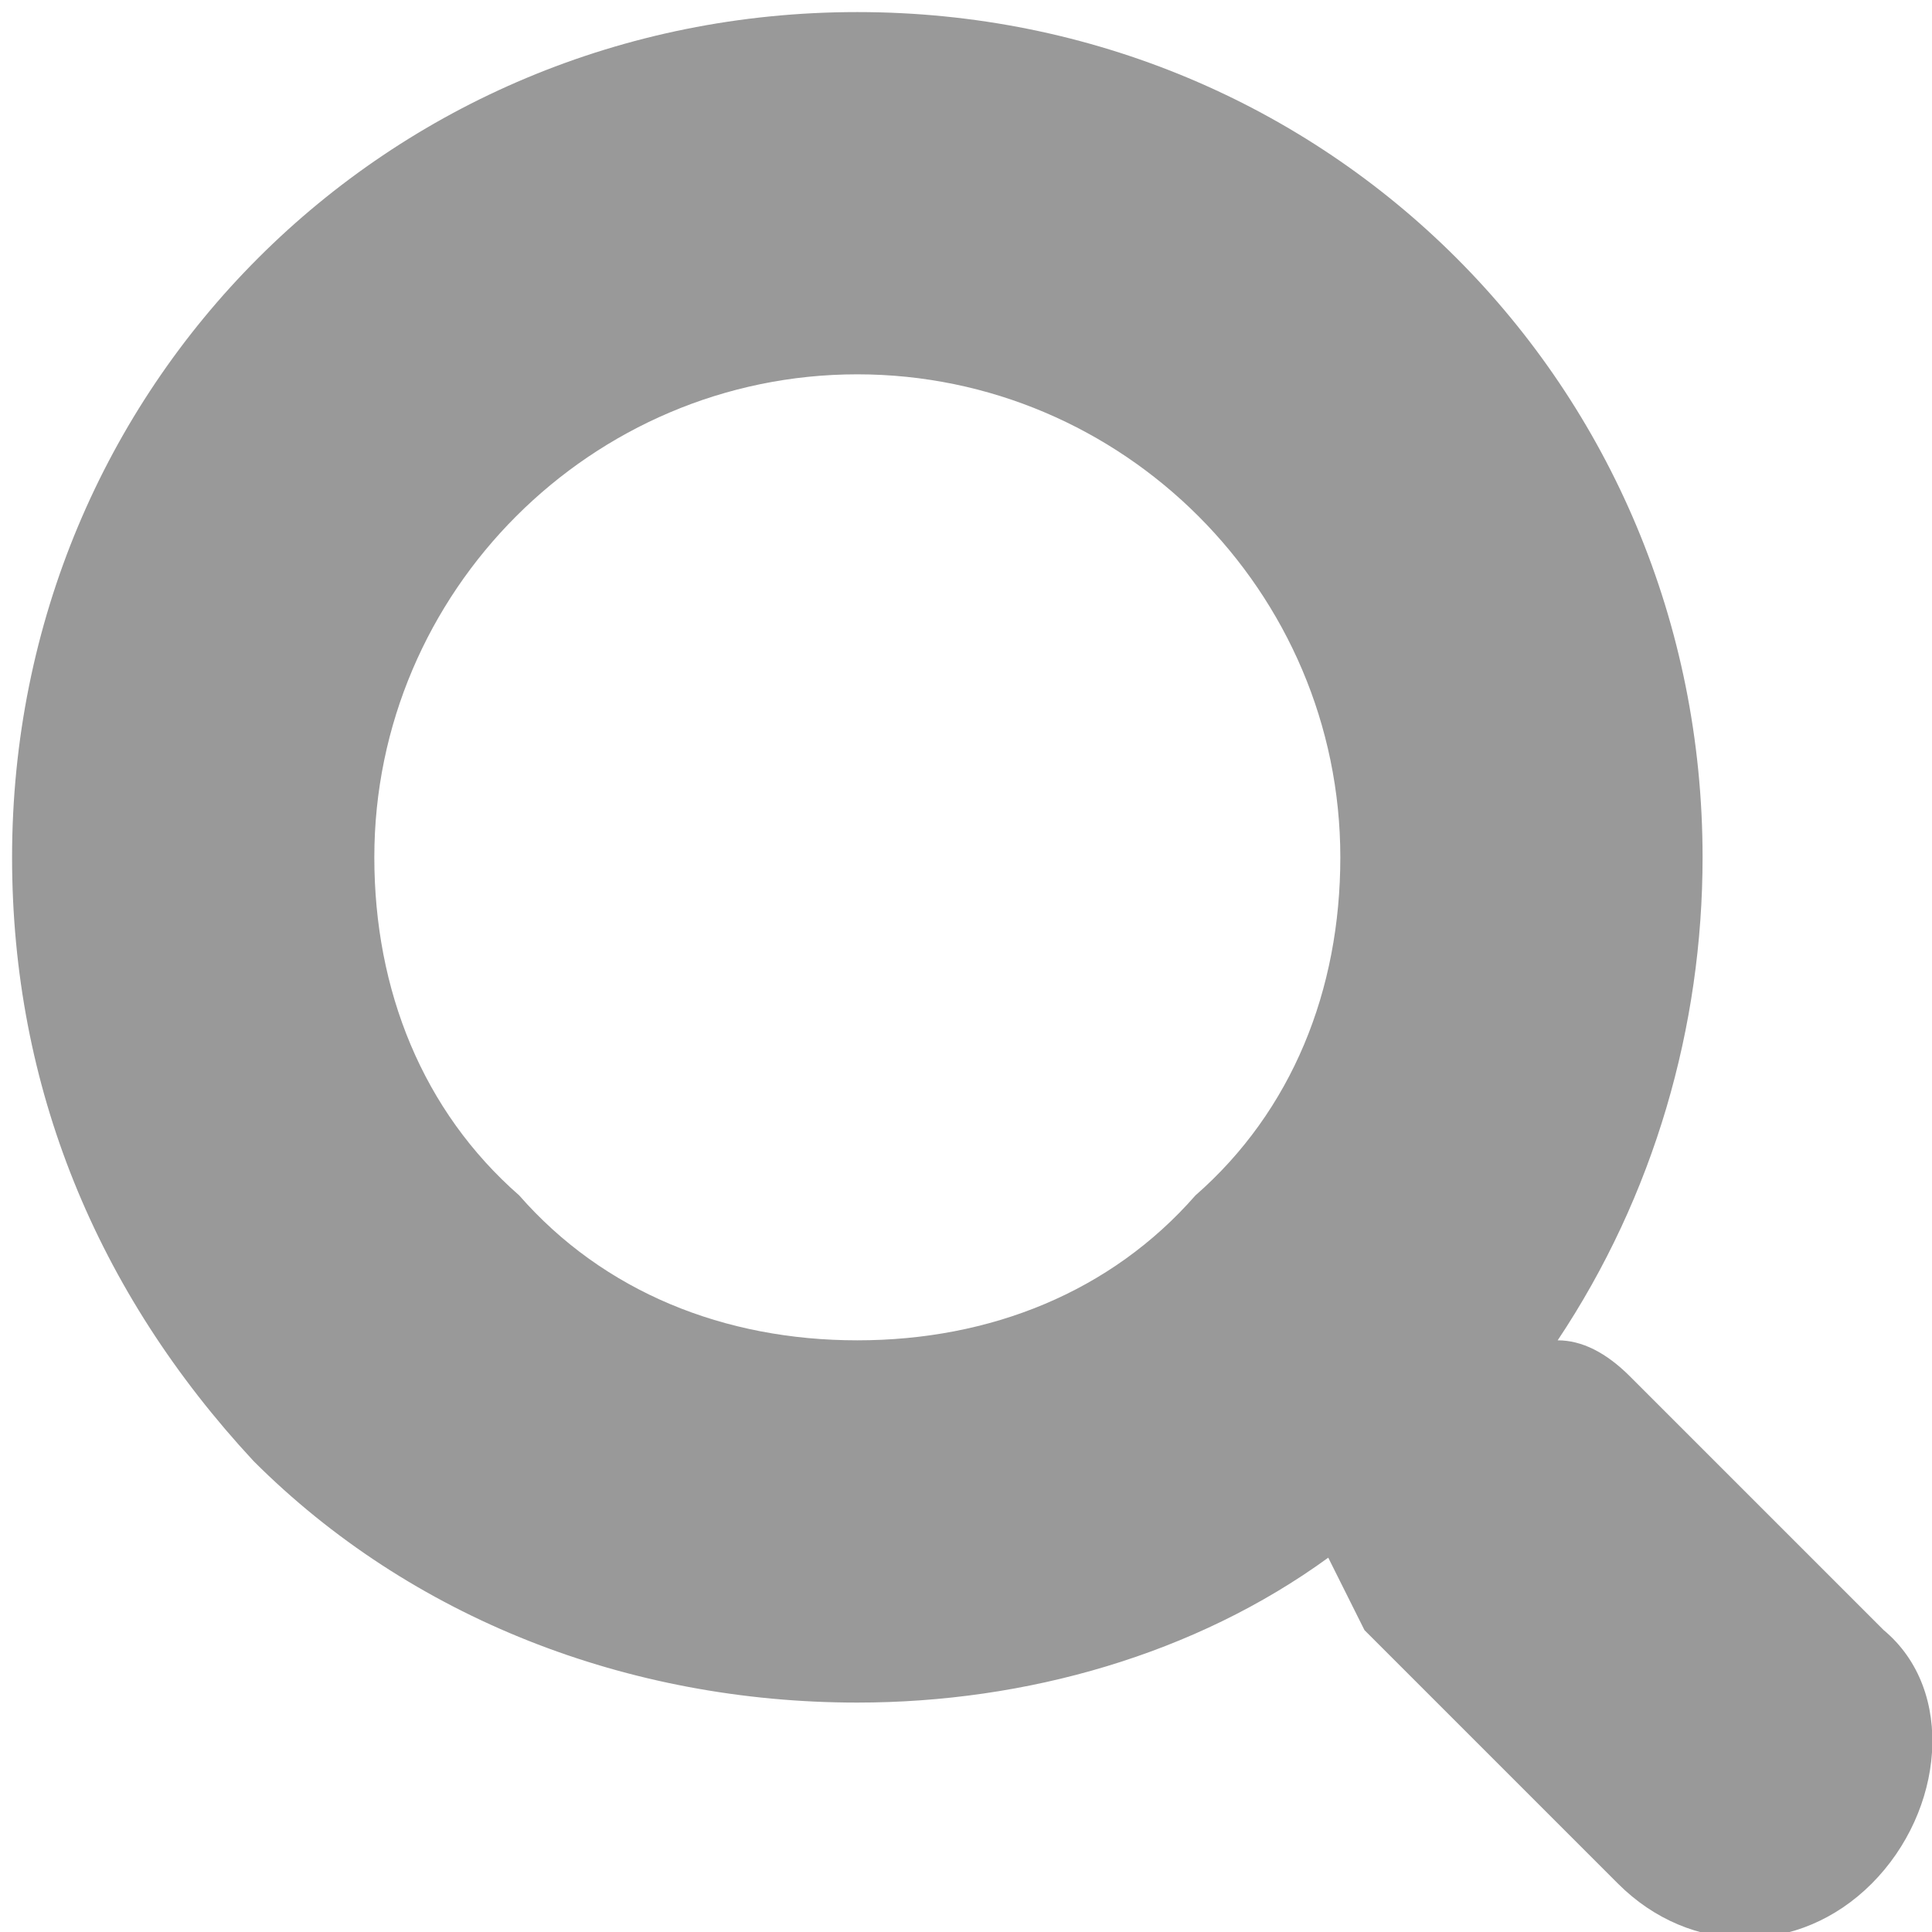
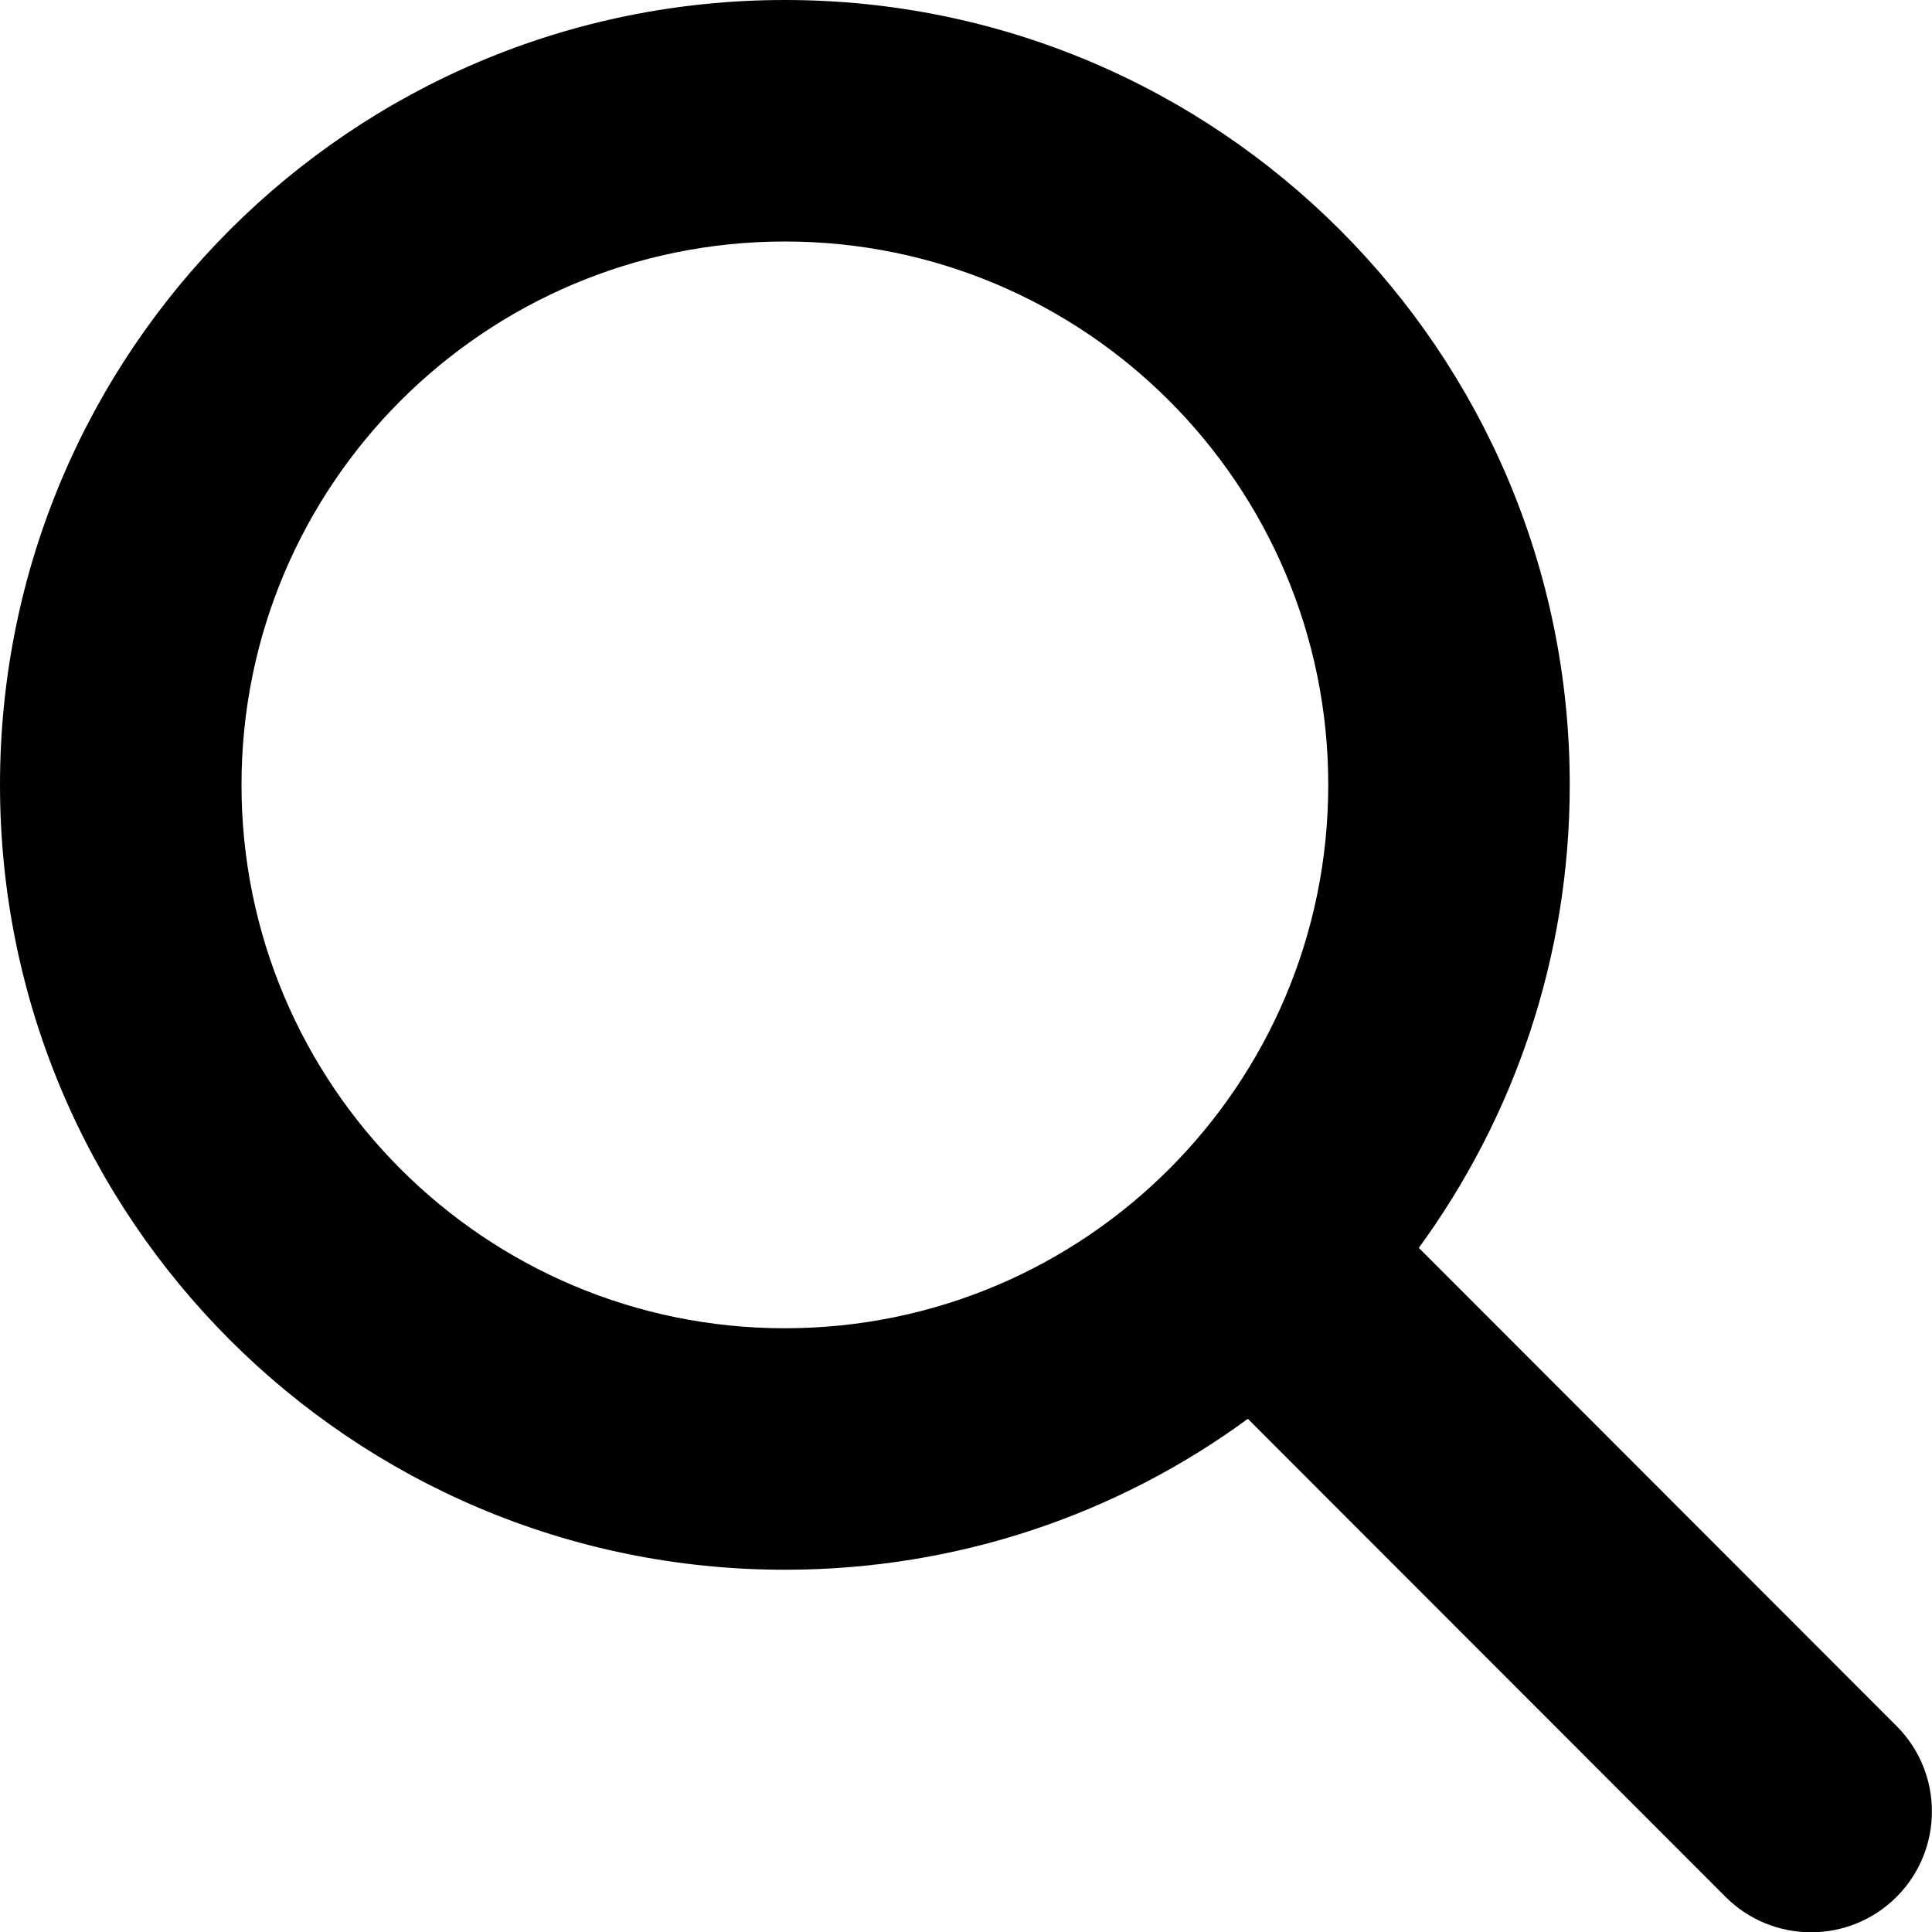
- <svg xmlns="http://www.w3.org/2000/svg" width="16" height="16" viewBox="-0.1 -0.1 16 16" preserveAspectRatio="xMinYMid meet" overflow="visible">
-   <path d="M15.5 13.4l-2.1-2.1c-.2-.2-.4-.3-.6-.3.8-1.2 1.2-2.6 1.2-4 0-3.9-3.1-7-7-7S0 3.1 0 7c0 1.9.7 3.6 2 5 1.3 1.3 3.1 2 5 2 1.4 0 2.8-.4 3.9-1.2l.3.6 2.1 2.1c.6.6 1.5.6 2.1 0s.7-1.6.1-2.1zM7 11v1.5V11c-1.1 0-2.1-.4-2.8-1.2C3.4 9.1 3 8.1 3 7c0-2.2 1.8-4 4-4s4 1.8 4 4c0 1.1-.4 2.1-1.2 2.8-.7.8-1.7 1.2-2.8 1.2z" fill="#999" />
+ <svg xmlns="http://www.w3.org/2000/svg" viewBox="0 0 512 512" preserveAspectRatio="xMinYMid meet">
+   <path d="M416 208c0 45.9-14.9 88.3-40 122.7L502.6 457.4c12.5 12.5 12.5 32.8 0 45.3s-32.8 12.5-45.3 0L330.7 376c-34.4 25.2-76.8 40-122.7 40C93.1 416 0 322.9 0 208S93.1 0 208 0S416 93.1 416 208zM208 352a144 144 0 1 0 0-288 144 144 0 1 0 0 288z" />
</svg>
